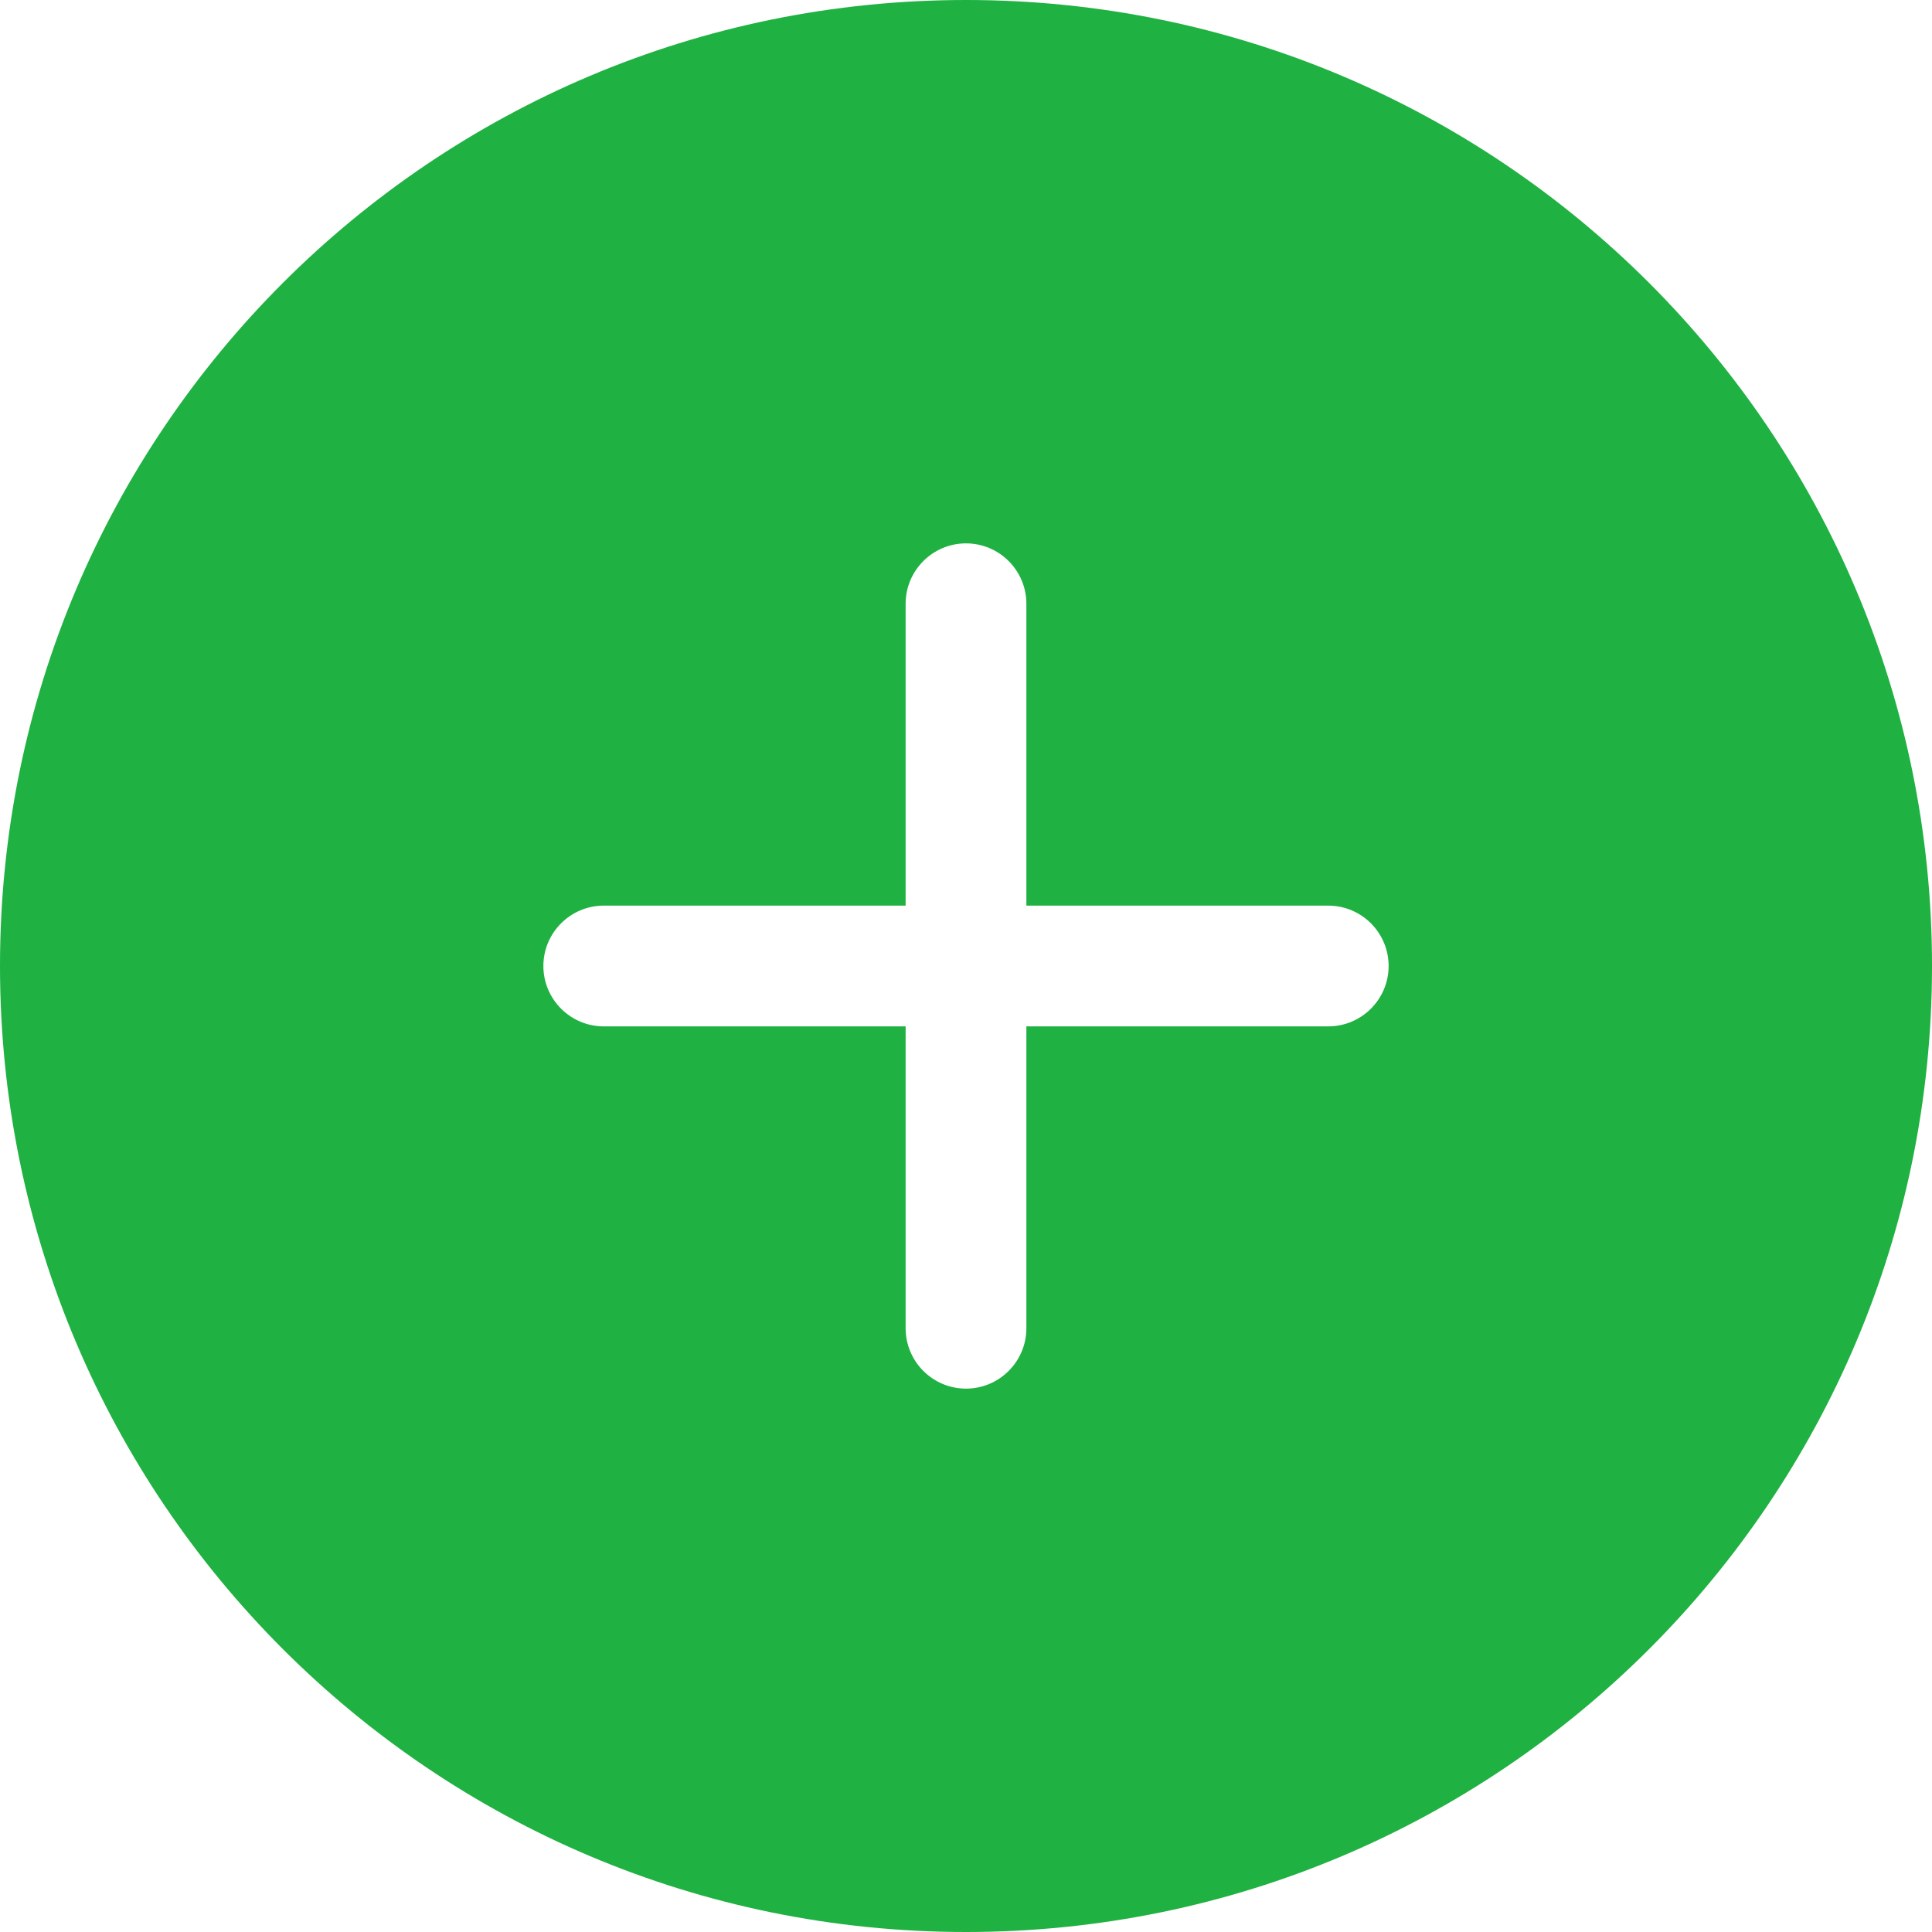
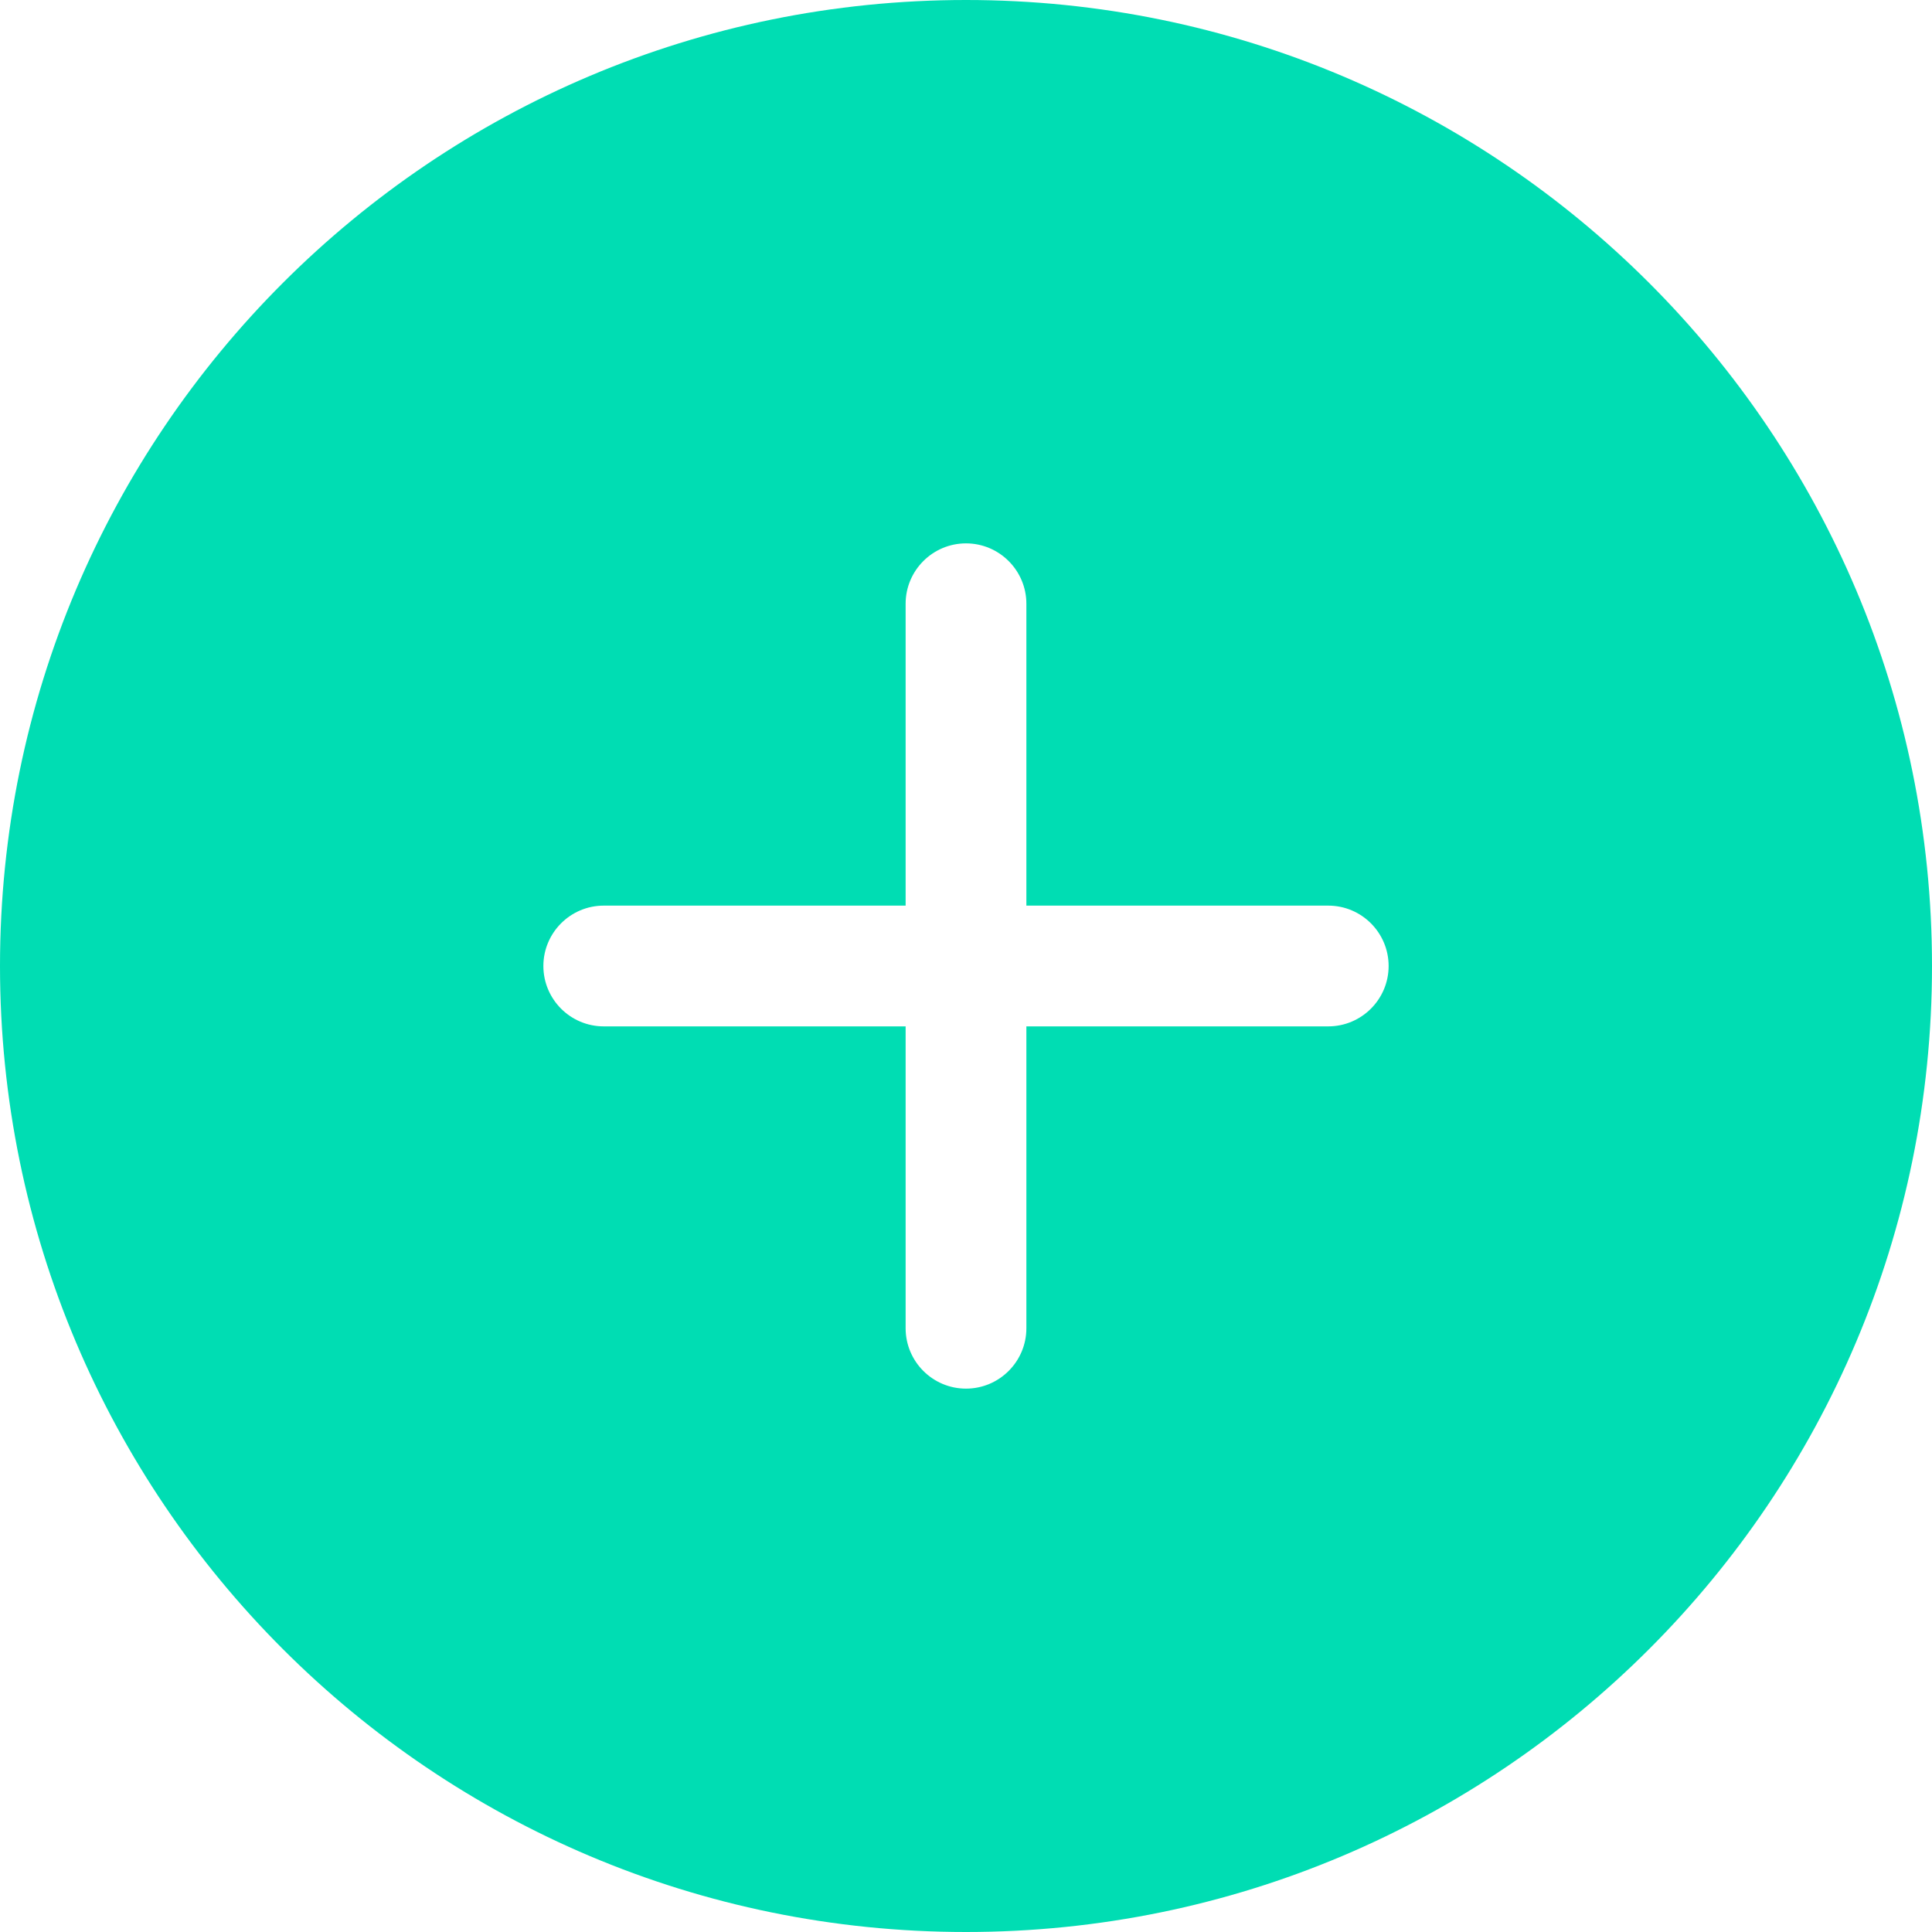
<svg xmlns="http://www.w3.org/2000/svg" width="50px" height="50px" viewBox="0 0 32 32" version="1.1">
  <defs>

</defs>
  <g id="Page-1" stroke="none" stroke-width="1" fill="none" fill-rule="evenodd">
-     <g id="Icon-Set-Filled" transform="translate(-466, -1089)" fill="#1FB141">
+     <g id="Icon-Set-Filled" transform="translate(-466, -1089)" fill="#00DDB3">
      <path d="M488,1106 L483,1106 L483,1111 C483,1111.55 482.553,1112 482,1112 C481.447,1112 481,1111.55 481,1111 L481,1106 L476,1106 C475.447,1106 475,1105.55 475,1105 C475,1104.45 475.447,1104 476,1104 L481,1104 L481,1099 C481,1098.45 481.447,1098 482,1098 C482.553,1098 483,1098.45 483,1099 L483,1104 L488,1104 C488.553,1104 489,1104.45 489,1105 C489,1105.55 488.553,1106 488,1106 L488,1106 Z M482,1089 C473.163,1089 466,1096.16 466,1105 C466,1113.84 473.163,1121 482,1121 C490.837,1121 498,1113.84 498,1105 C498,1096.16 490.837,1089 482,1089 L482,1089 Z" id="plus-circle">

</path>
    </g>
  </g>
</svg>
